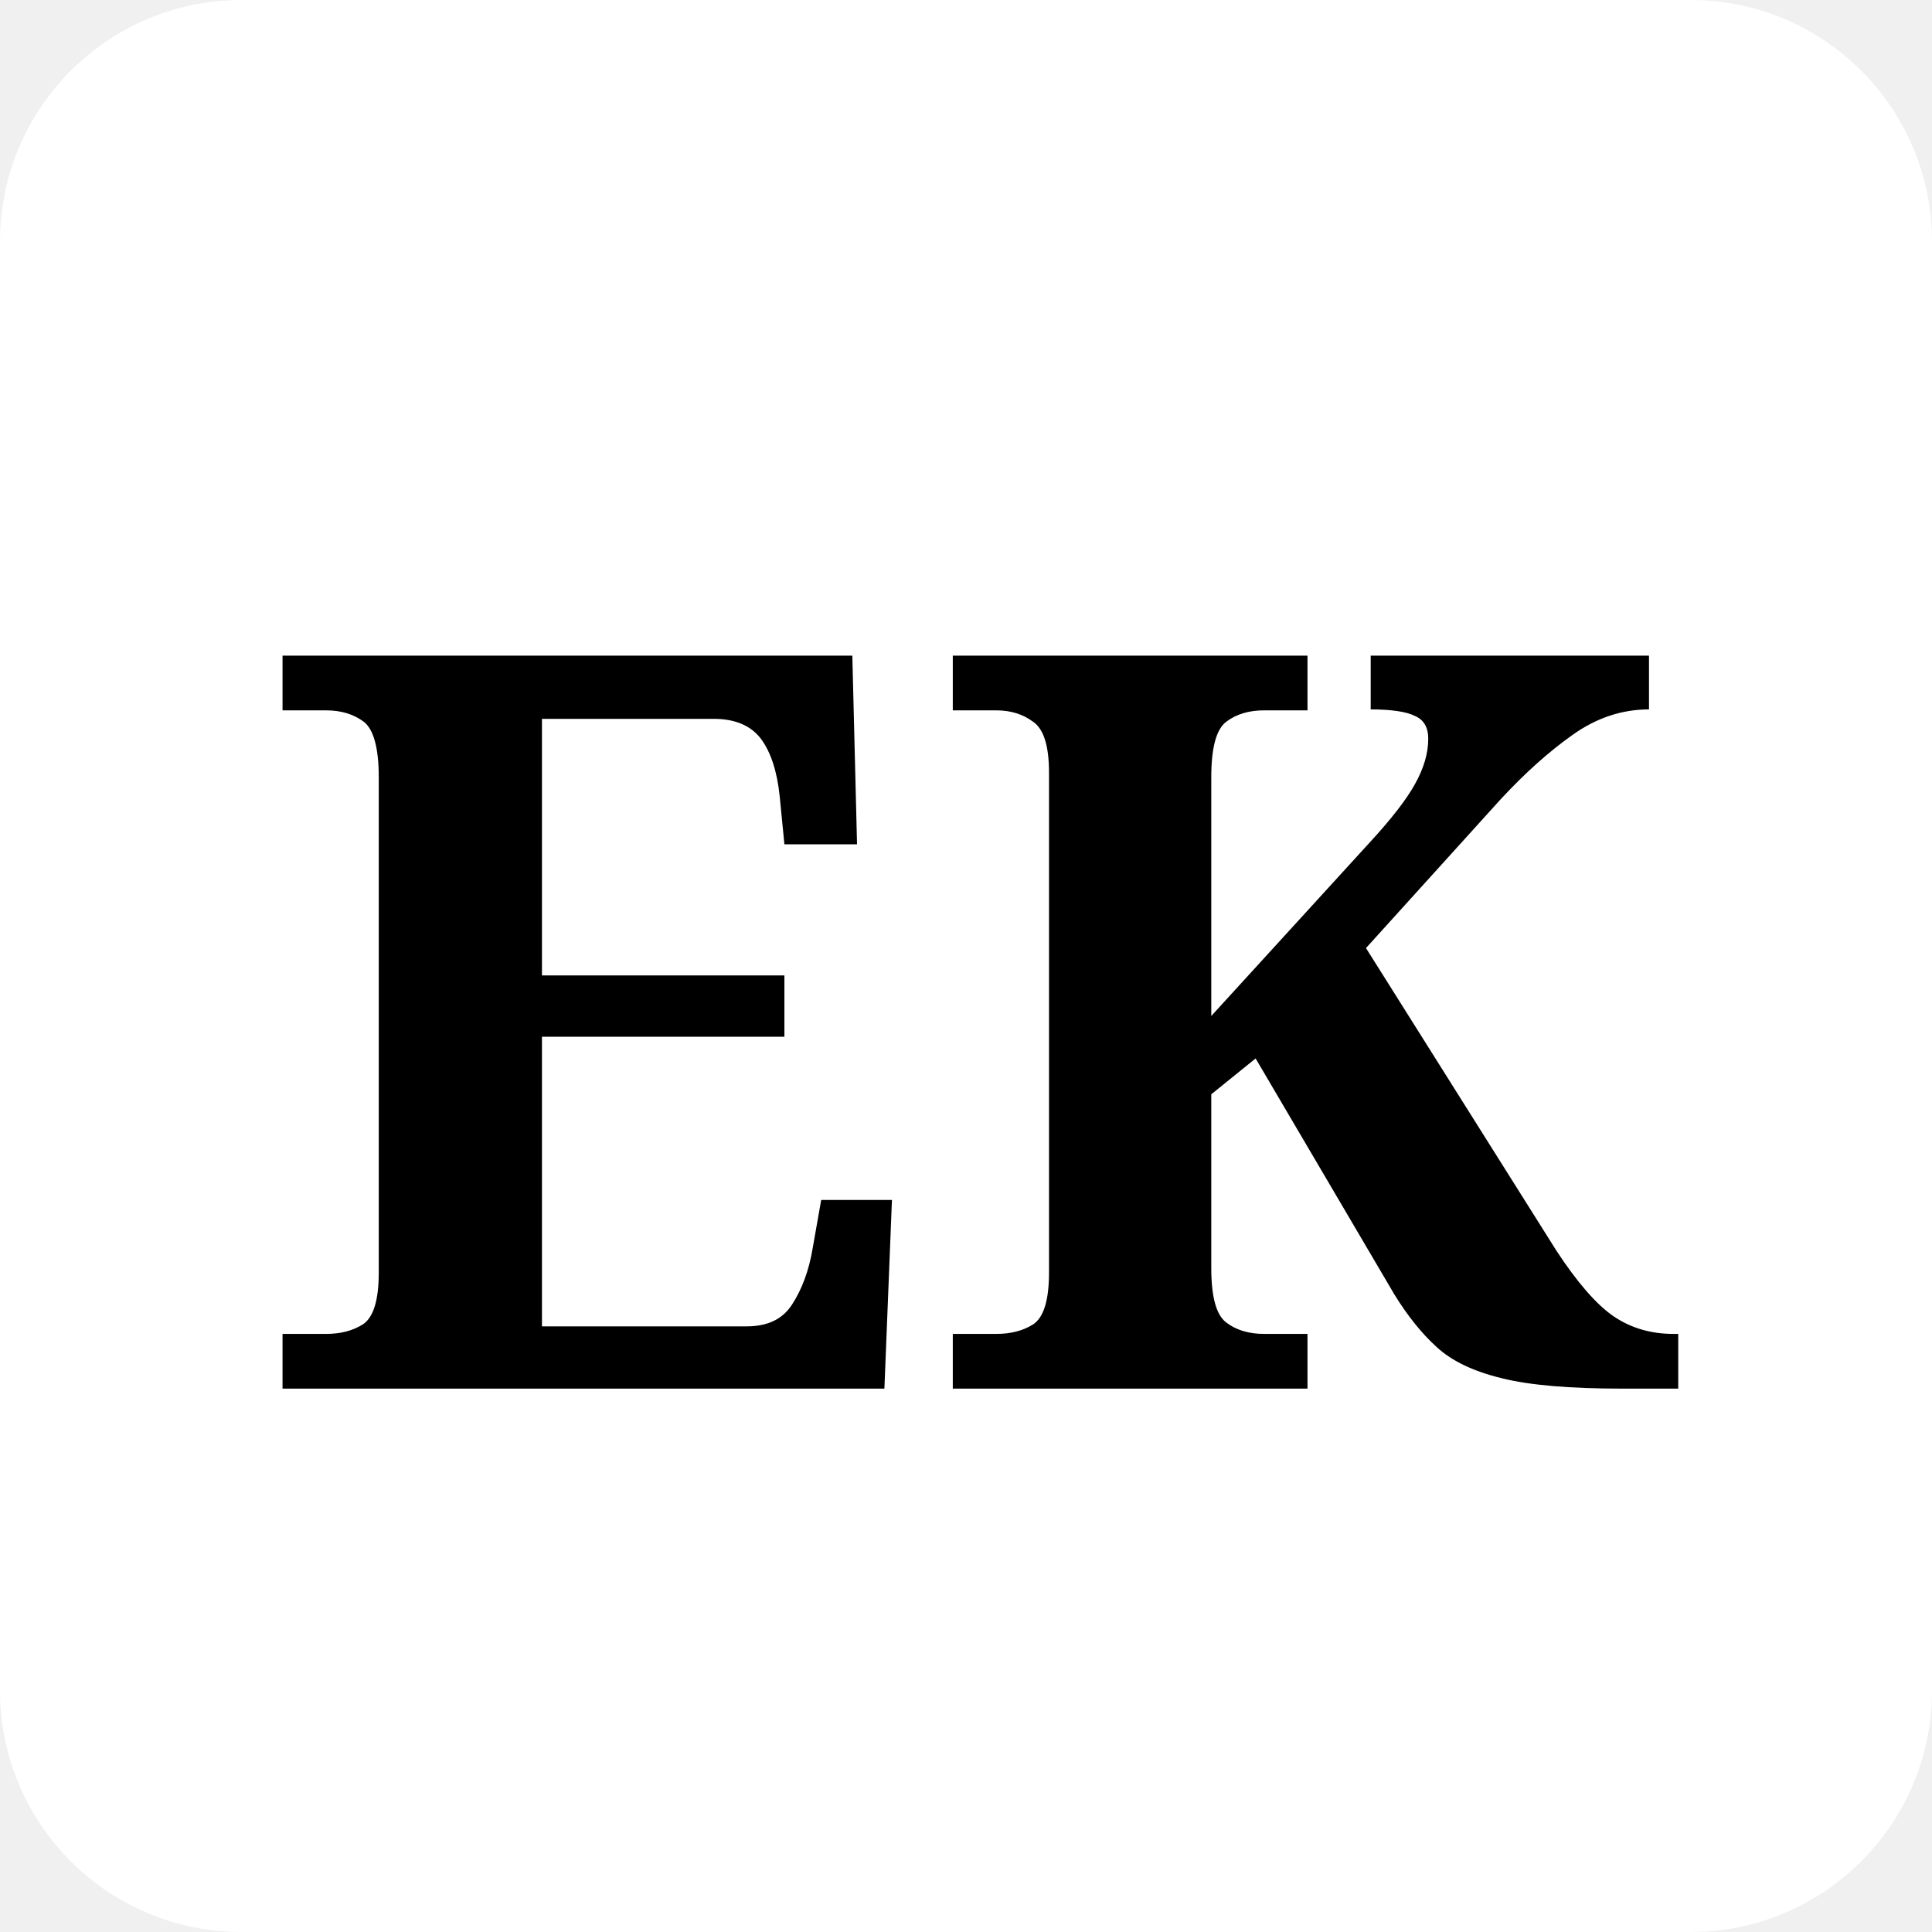
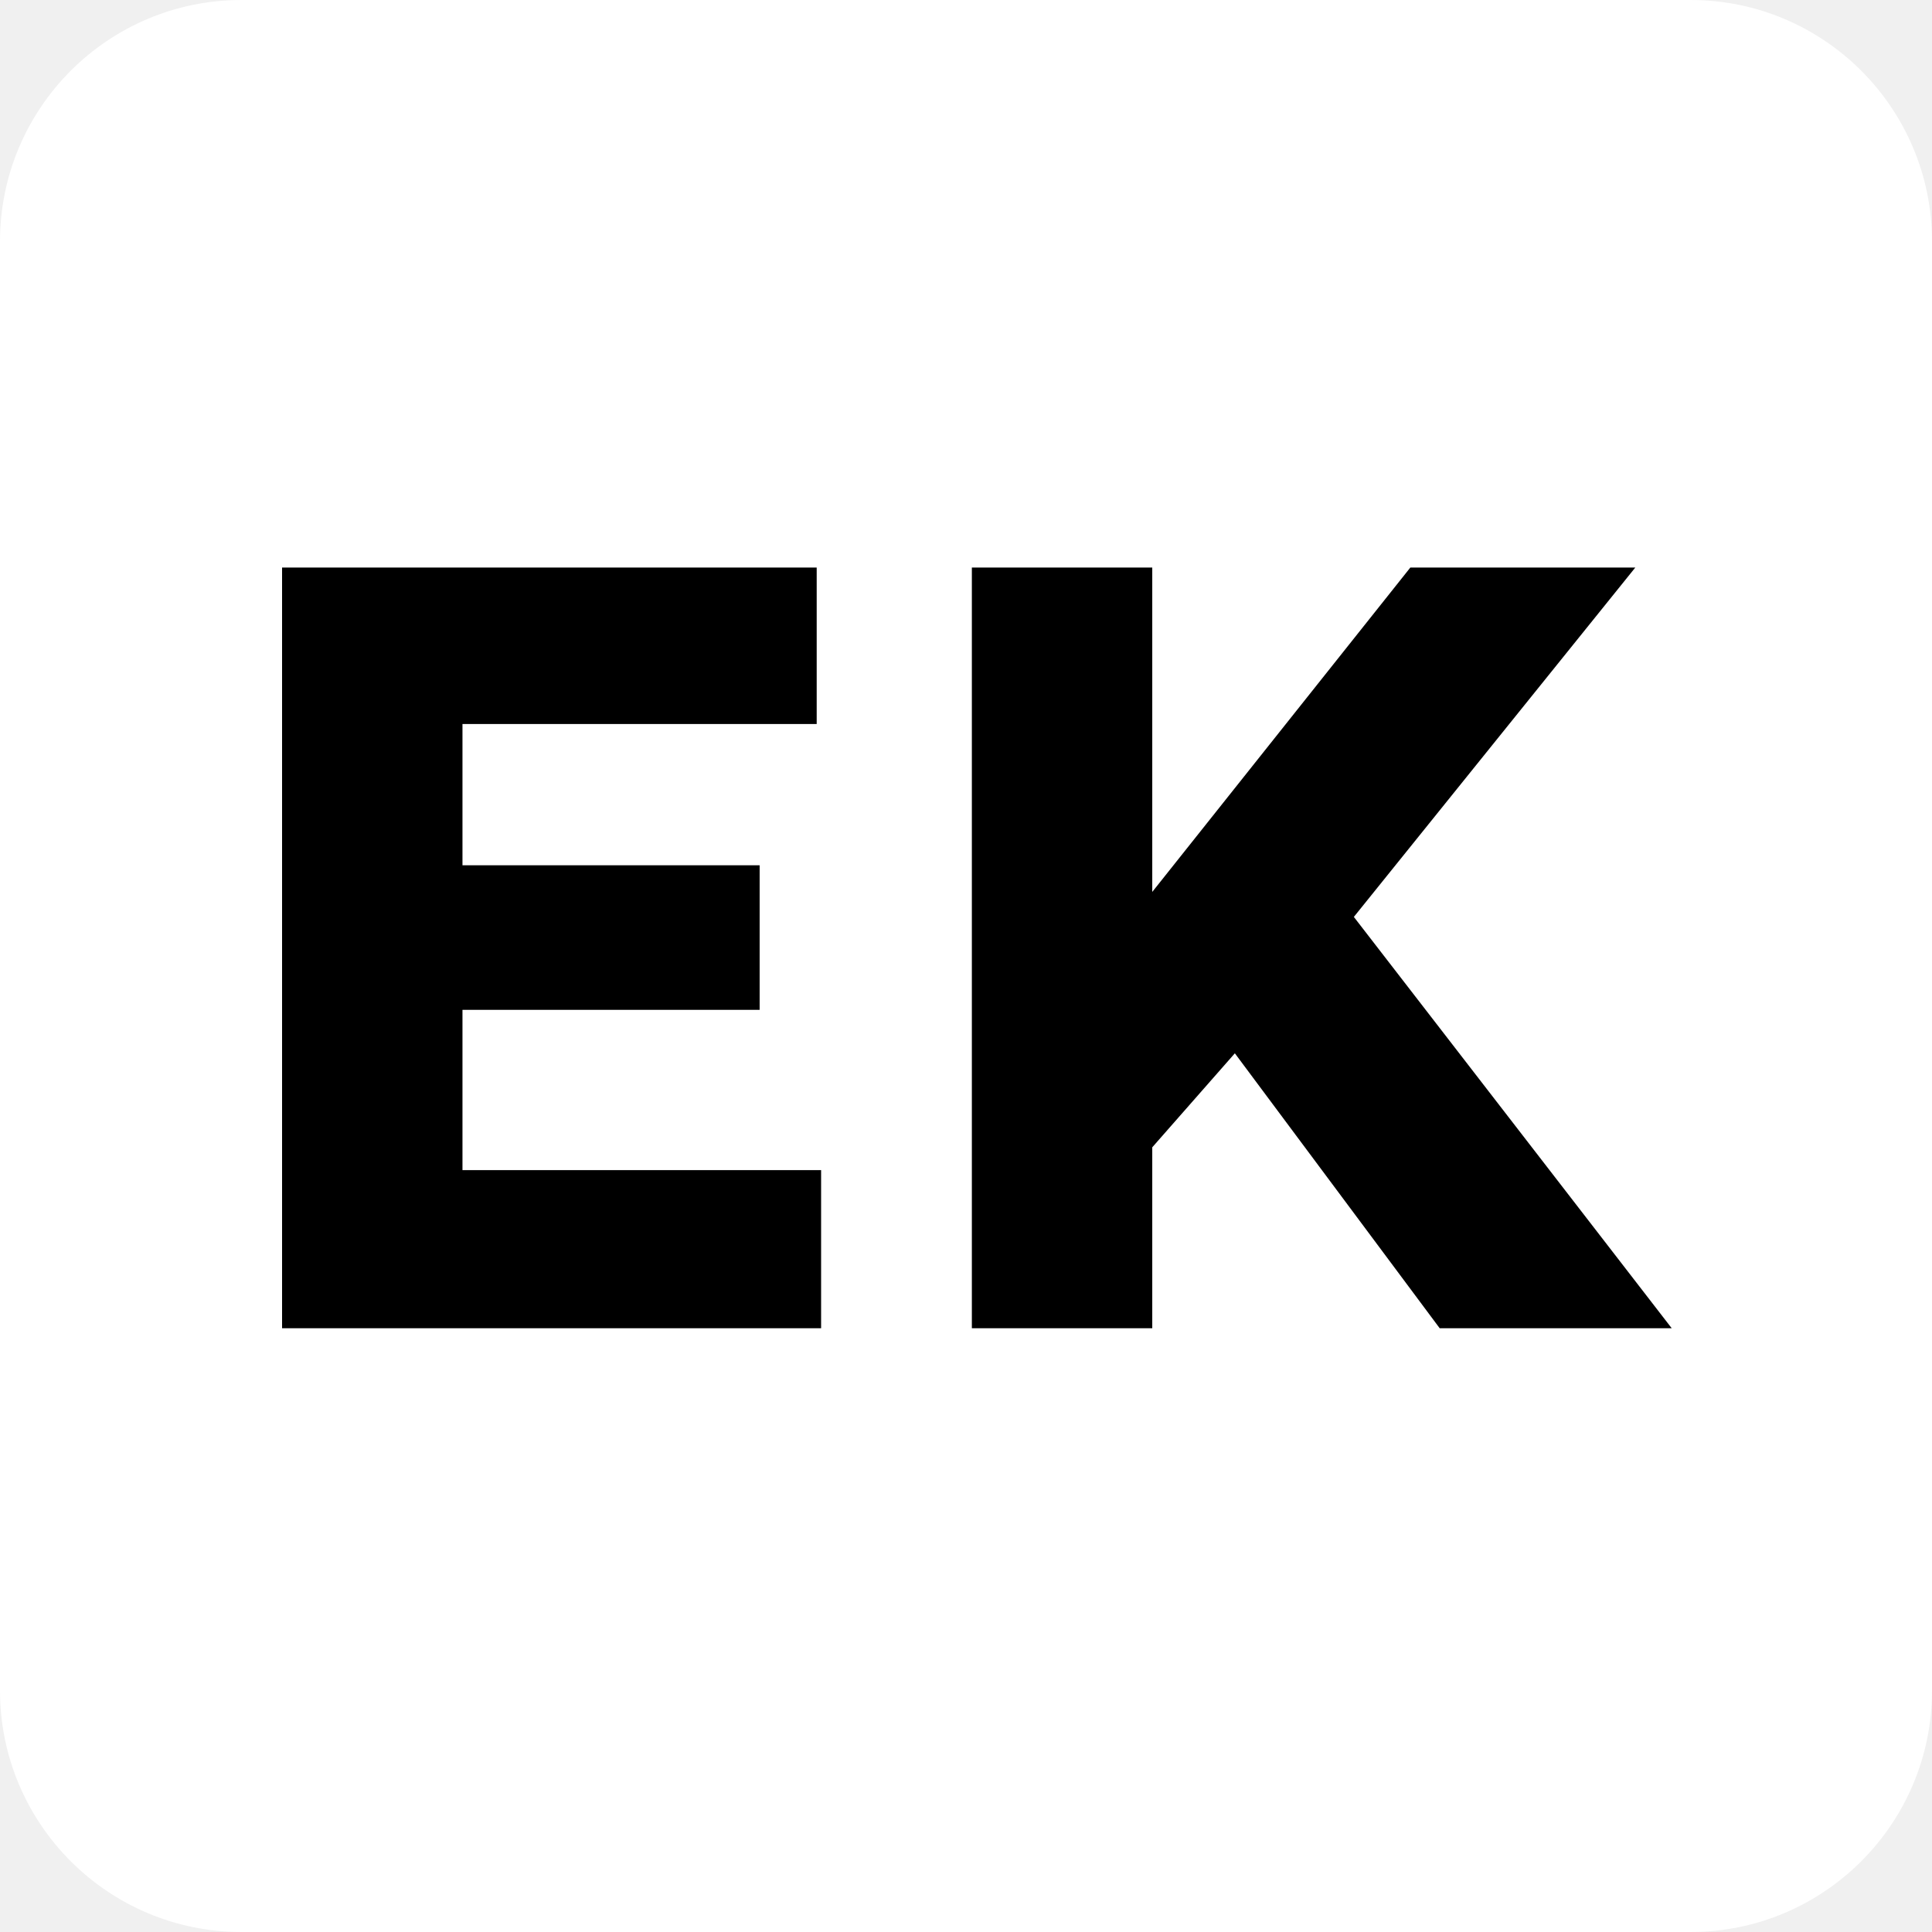
- <svg xmlns="http://www.w3.org/2000/svg" viewBox="0 0 32 32">
-   <rect width="32" height="32" rx="4" fill="#ffffff" />
-   <text x="16" y="23" font-family="Georgia, serif" font-size="17" font-weight="700" text-anchor="middle" fill="#000000">EK</text>
+ <svg xmlns="http://www.w3.org/2000/svg" width="32" height="32" viewBox="0 0 32 32" fill="none">
+   <g clip-path="url(#clip0_873_20600)">
+     <path d="M28 0H4C1.791 0 0 1.791 0 4V28C0 30.209 1.791 32 4 32H28C30.209 32 32 30.209 32 28V4C32 1.791 30.209 0 28 0Z" fill="white" />
+     <path d="M4.672 22V9.4H13.527V11.992H7.66V14.332H12.582V16.726H7.66V19.381H13.6V22H4.672ZM16.097 22V9.4H19.085V14.773L23.36 9.4H27.086L22.424 15.187L27.689 22H23.846L20.453 17.446L19.085 19.003V22H16.097Z" fill="black" />
+   </g>
+   <defs>
+     <clipPath id="clip0_873_20600">
+       <rect width="32" height="32" fill="white" />
+     </clipPath>
+   </defs>
</svg>
